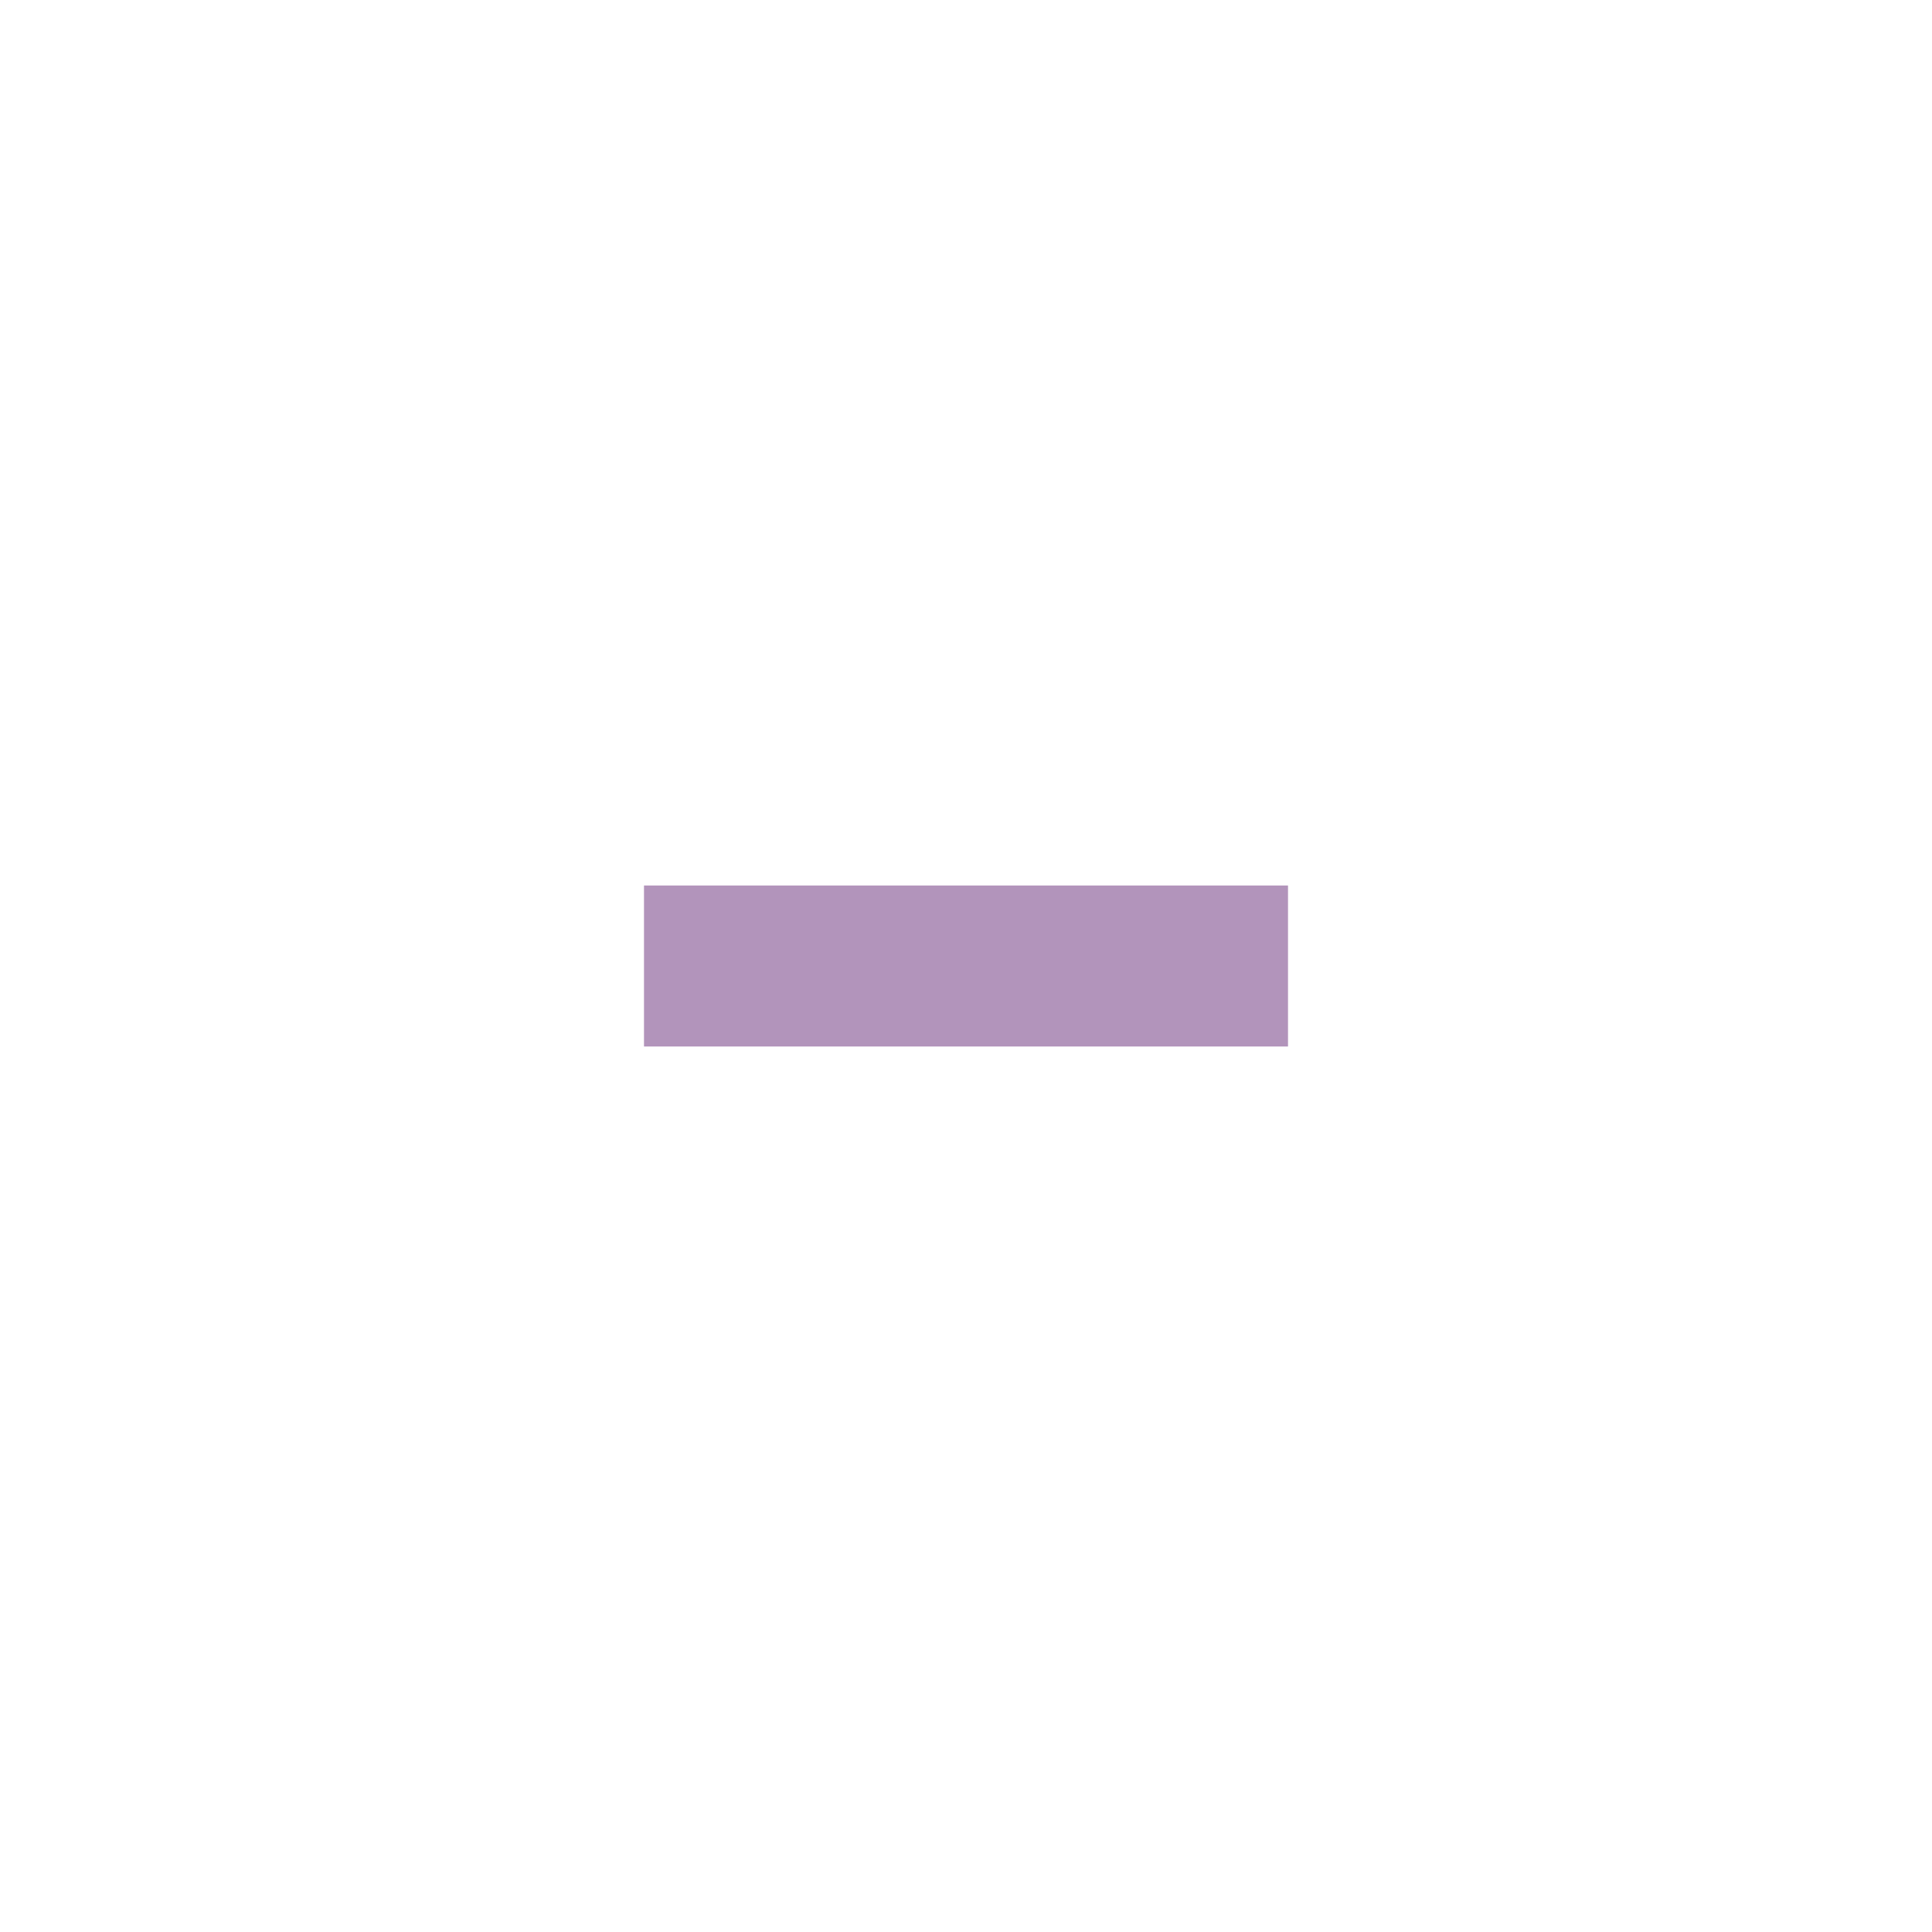
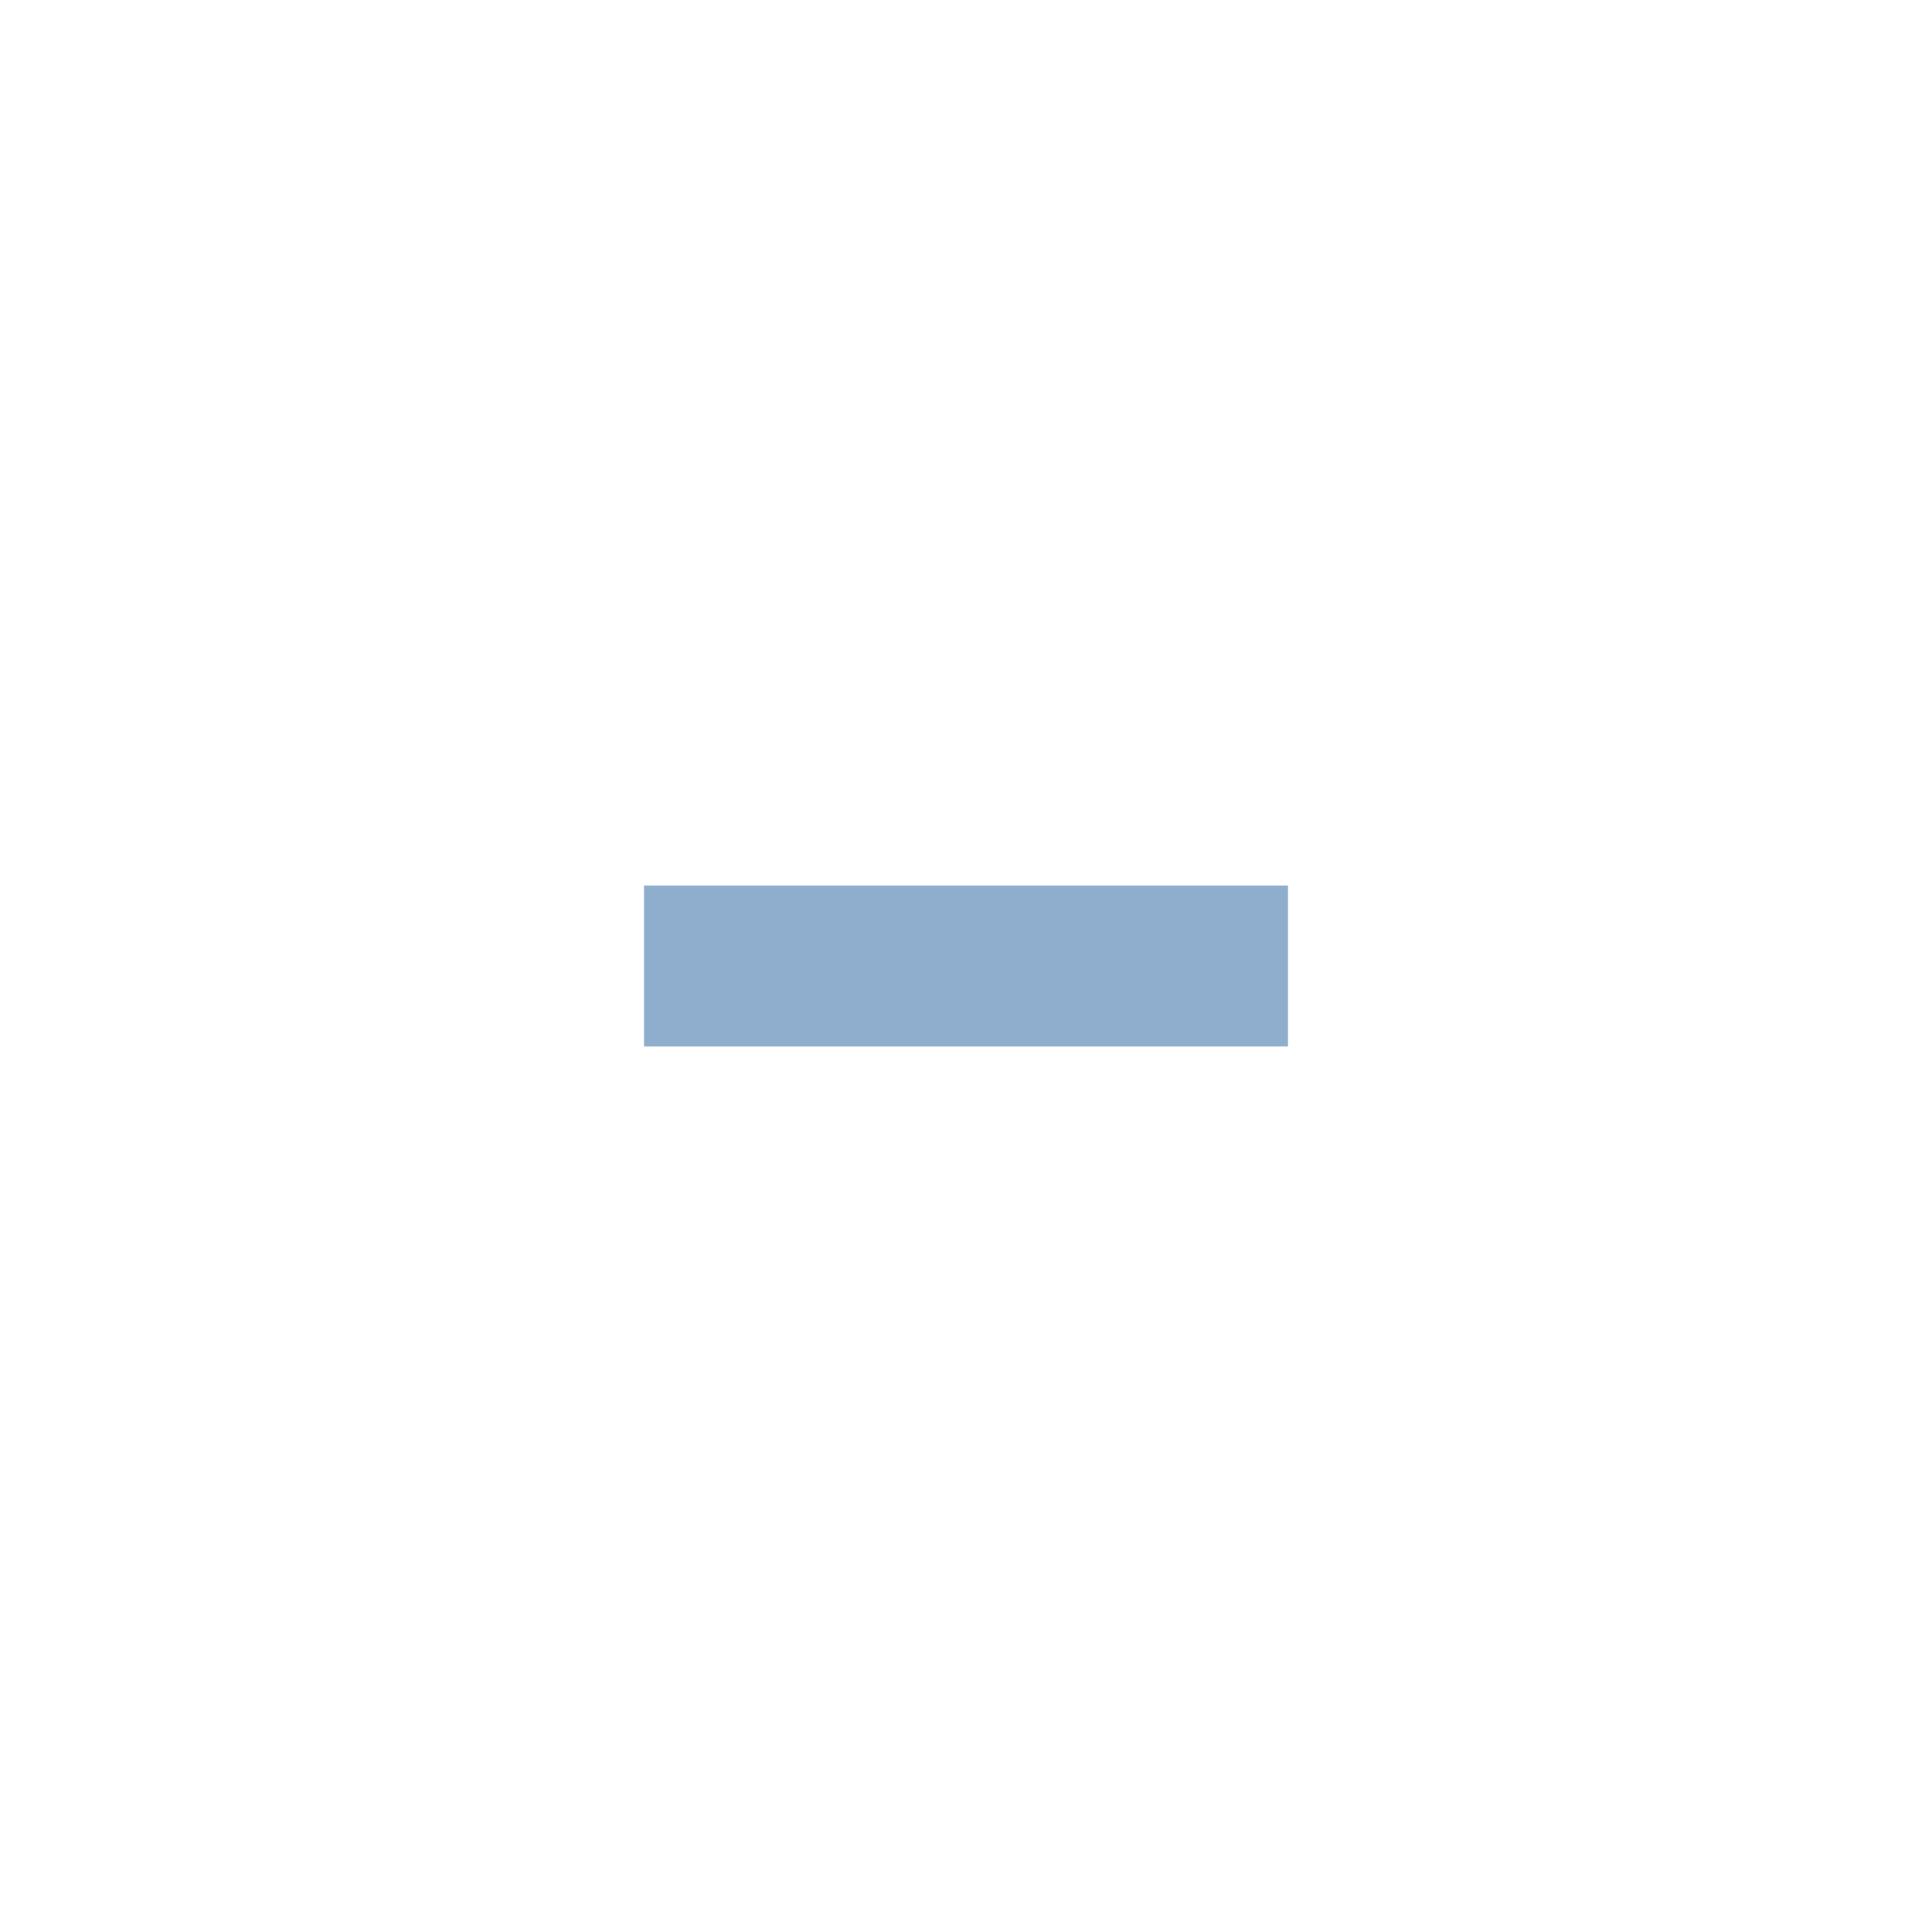
<svg xmlns="http://www.w3.org/2000/svg" version="1.1" x="0px" y="0px" width="24px" height="24px" viewBox="0 0 24 24" xml:space="preserve">
-   <rect x="8" y="11" fill="#b294bb" width="8" height="2" />
+   <rect x="8" y="11" fill="#8fadcc" width="8" height="2" />
</svg>
